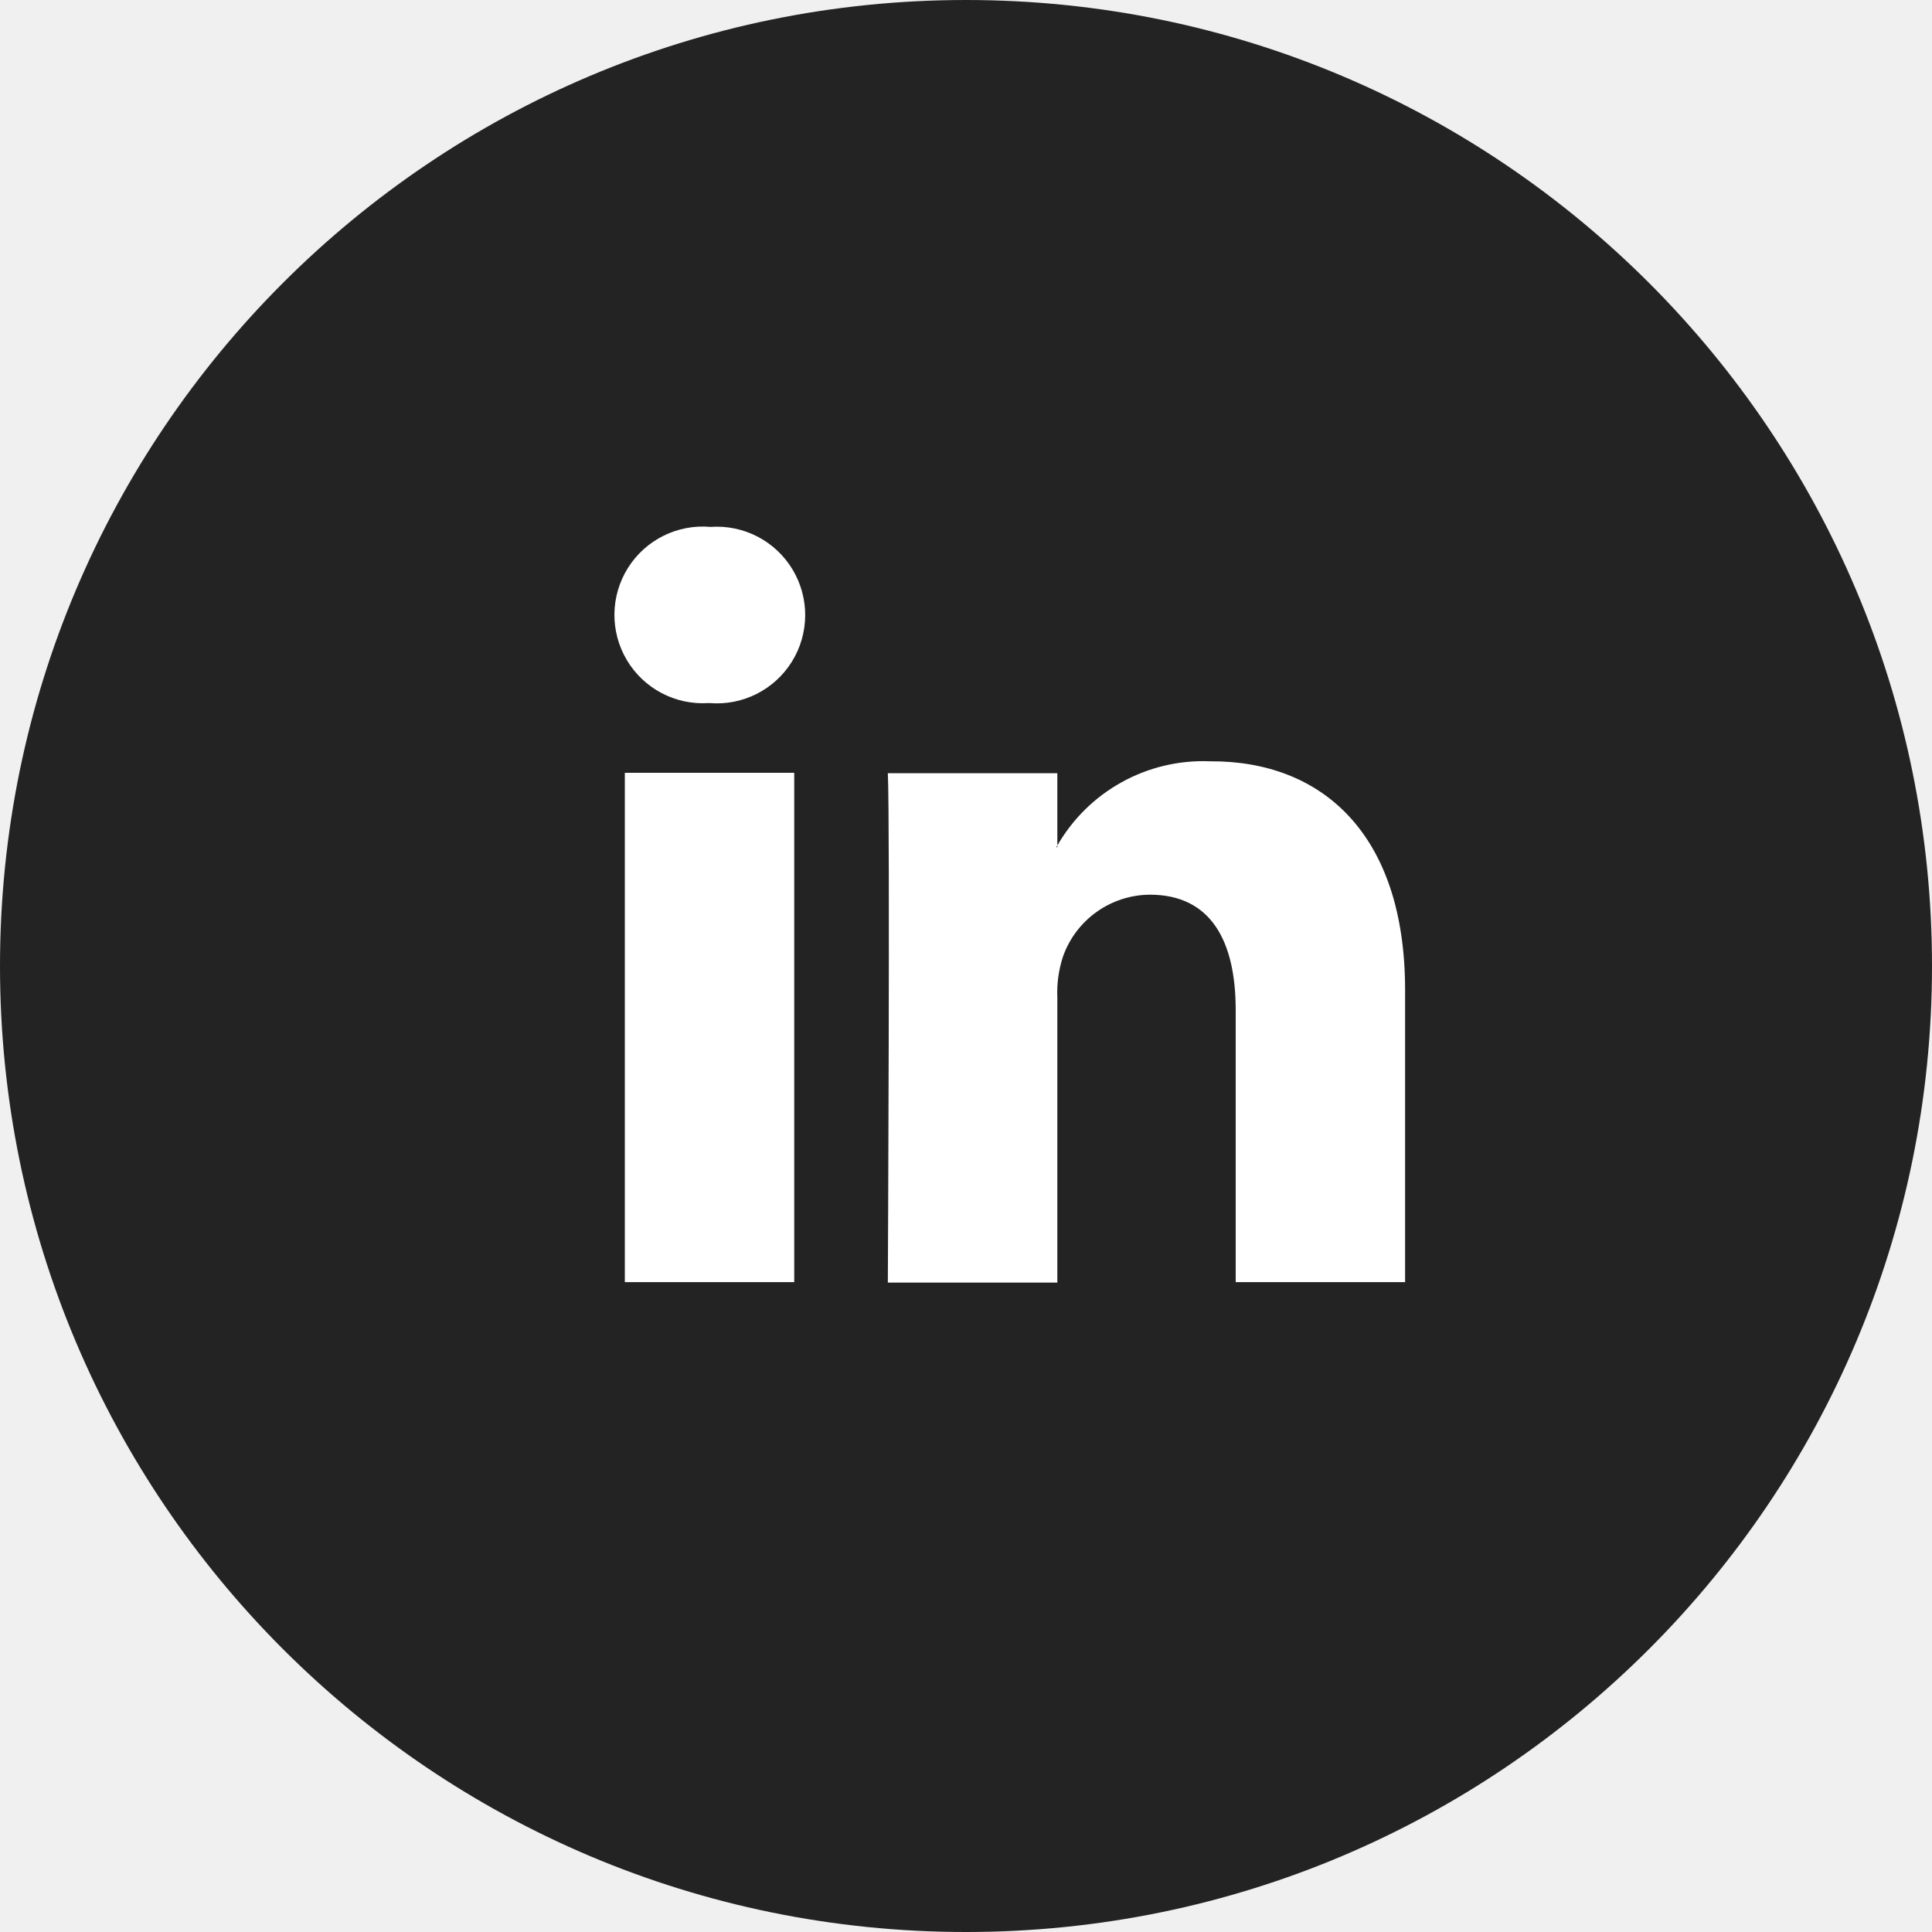
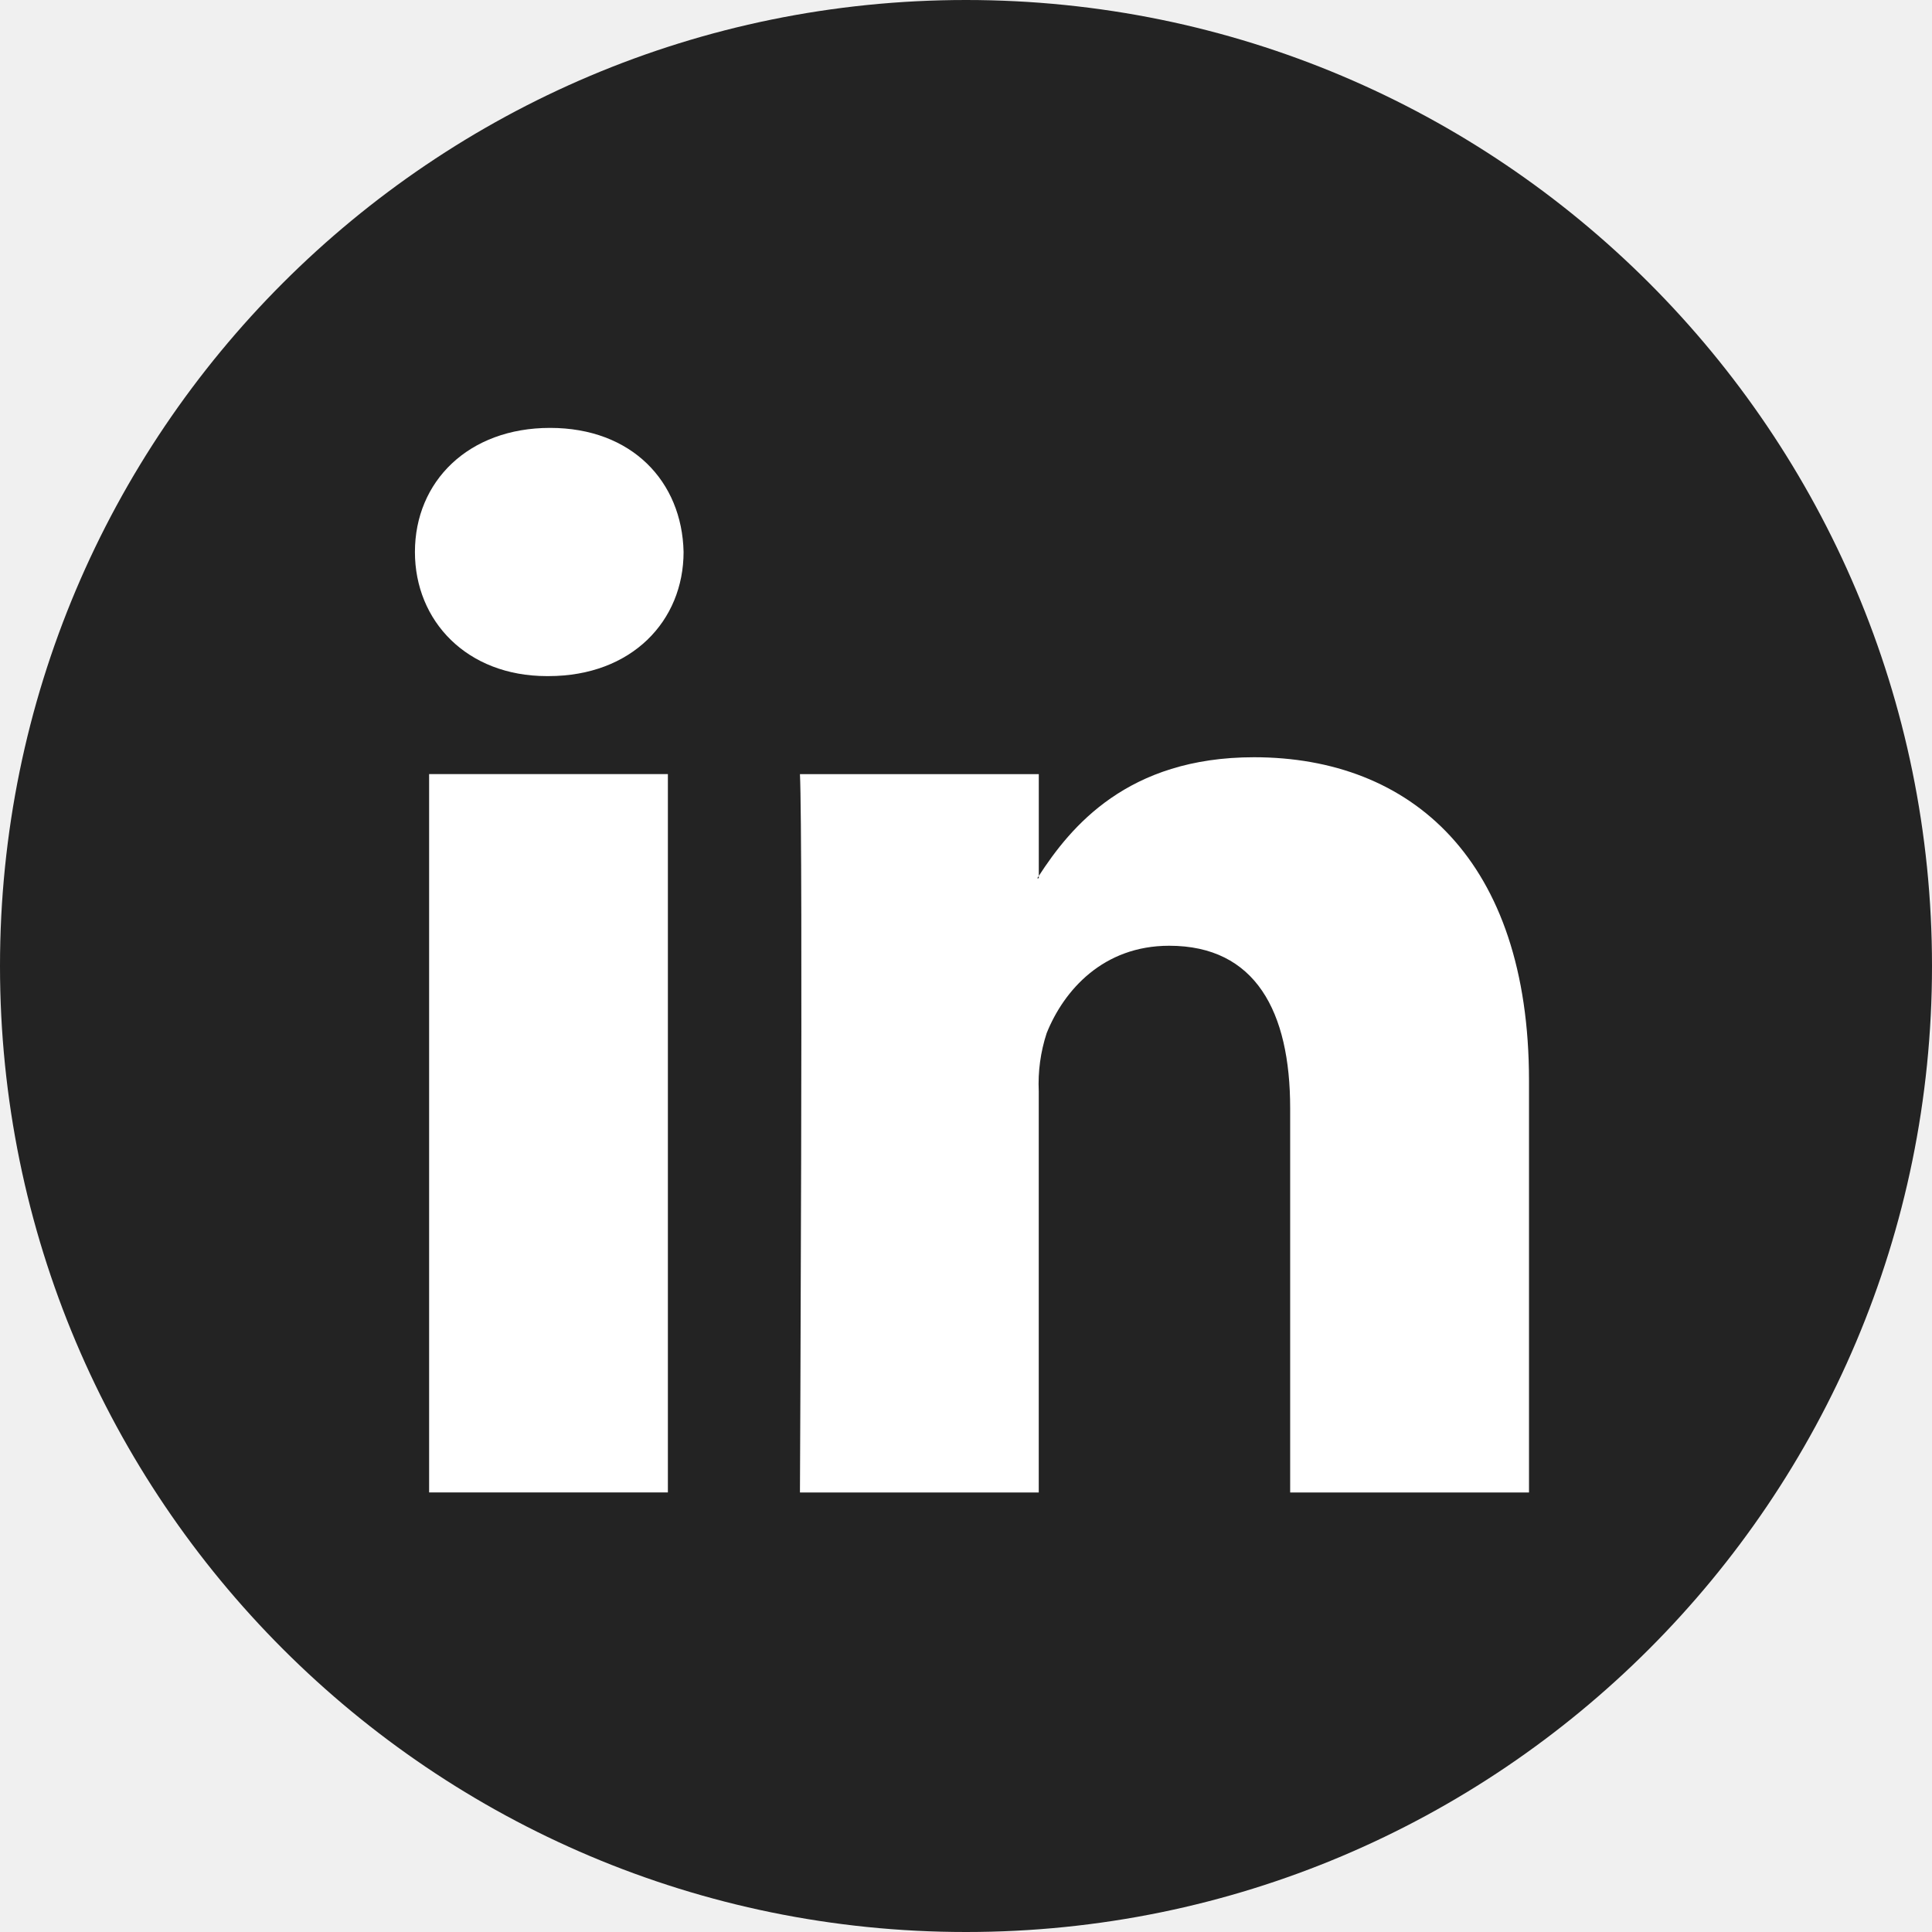
- <svg xmlns="http://www.w3.org/2000/svg" width="22" height="22" viewBox="0 0 22 22">
-   <g id="Group_9" data-name="Group 9" transform="translate(-508 -719)">
-     <g id="Group_5" data-name="Group 5" transform="translate(4)">
-       <path id="Path_4" data-name="Path 4" d="M11,0A11,11,0,1,1,0,11,11,11,0,0,1,11,0Z" transform="translate(504 719)" fill="#232323" />
-       <g id="linkedin-logo" transform="translate(511 725)">
-         <path id="LinkedIn" d="M9,14.831v3.327H7.071v-3.1c0-.78-.279-1.312-.977-1.312a1.056,1.056,0,0,0-.99.706,1.32,1.32,0,0,0-.064.47v3.241H3.11s.026-5.258,0-5.8H5.04v.823l-.013.019H5.04v-.019a1.916,1.916,0,0,1,1.739-.959C8.048,12.219,9,13.048,9,14.831ZM1.092,9.558a1.006,1.006,0,1,0-.026,2.006h.013a1.006,1.006,0,1,0,.013-2.006Zm-.977,8.6H2.044v-5.8H.115Z" transform="translate(0 -9.558)" fill="#fff" />
-       </g>
+ <svg xmlns="http://www.w3.org/2000/svg" width="149" height="149" viewBox="0 0 149 149">
+   <g id="Group_6" data-name="Group 6" transform="translate(5148 -14537)">
+     <circle id="Ellipse_1" data-name="Ellipse 1" cx="74.5" cy="74.5" r="74.5" transform="translate(-5148 14537)" fill="#232323" />
+     <g id="linkedin-logo" transform="translate(-5116 14560.442)">
+       <path id="LinkedIn" d="M85.92,59.895V91.66H67.5V62.022c0-7.445-2.664-12.526-9.329-12.526-5.088,0-8.117,3.424-9.449,6.737a12.6,12.6,0,0,0-.611,4.49V91.66H29.694s.248-50.2,0-55.4h18.42v7.852c-.037.059-.086.122-.121.179h.121v-.179c2.447-3.769,6.818-9.154,16.6-9.154C76.834,34.961,85.92,42.879,85.92,59.895ZM10.424,9.558C4.122,9.558,0,13.692,0,19.128,0,24.445,4,28.7,10.18,28.7H10.3c6.424,0,10.419-4.258,10.419-9.576C20.6,13.692,16.727,9.558,10.424,9.558Zm-9.33,82.1H19.509v-55.4H1.094Z" transform="translate(0 0)" fill="#fff" />
    </g>
  </g>
</svg>
